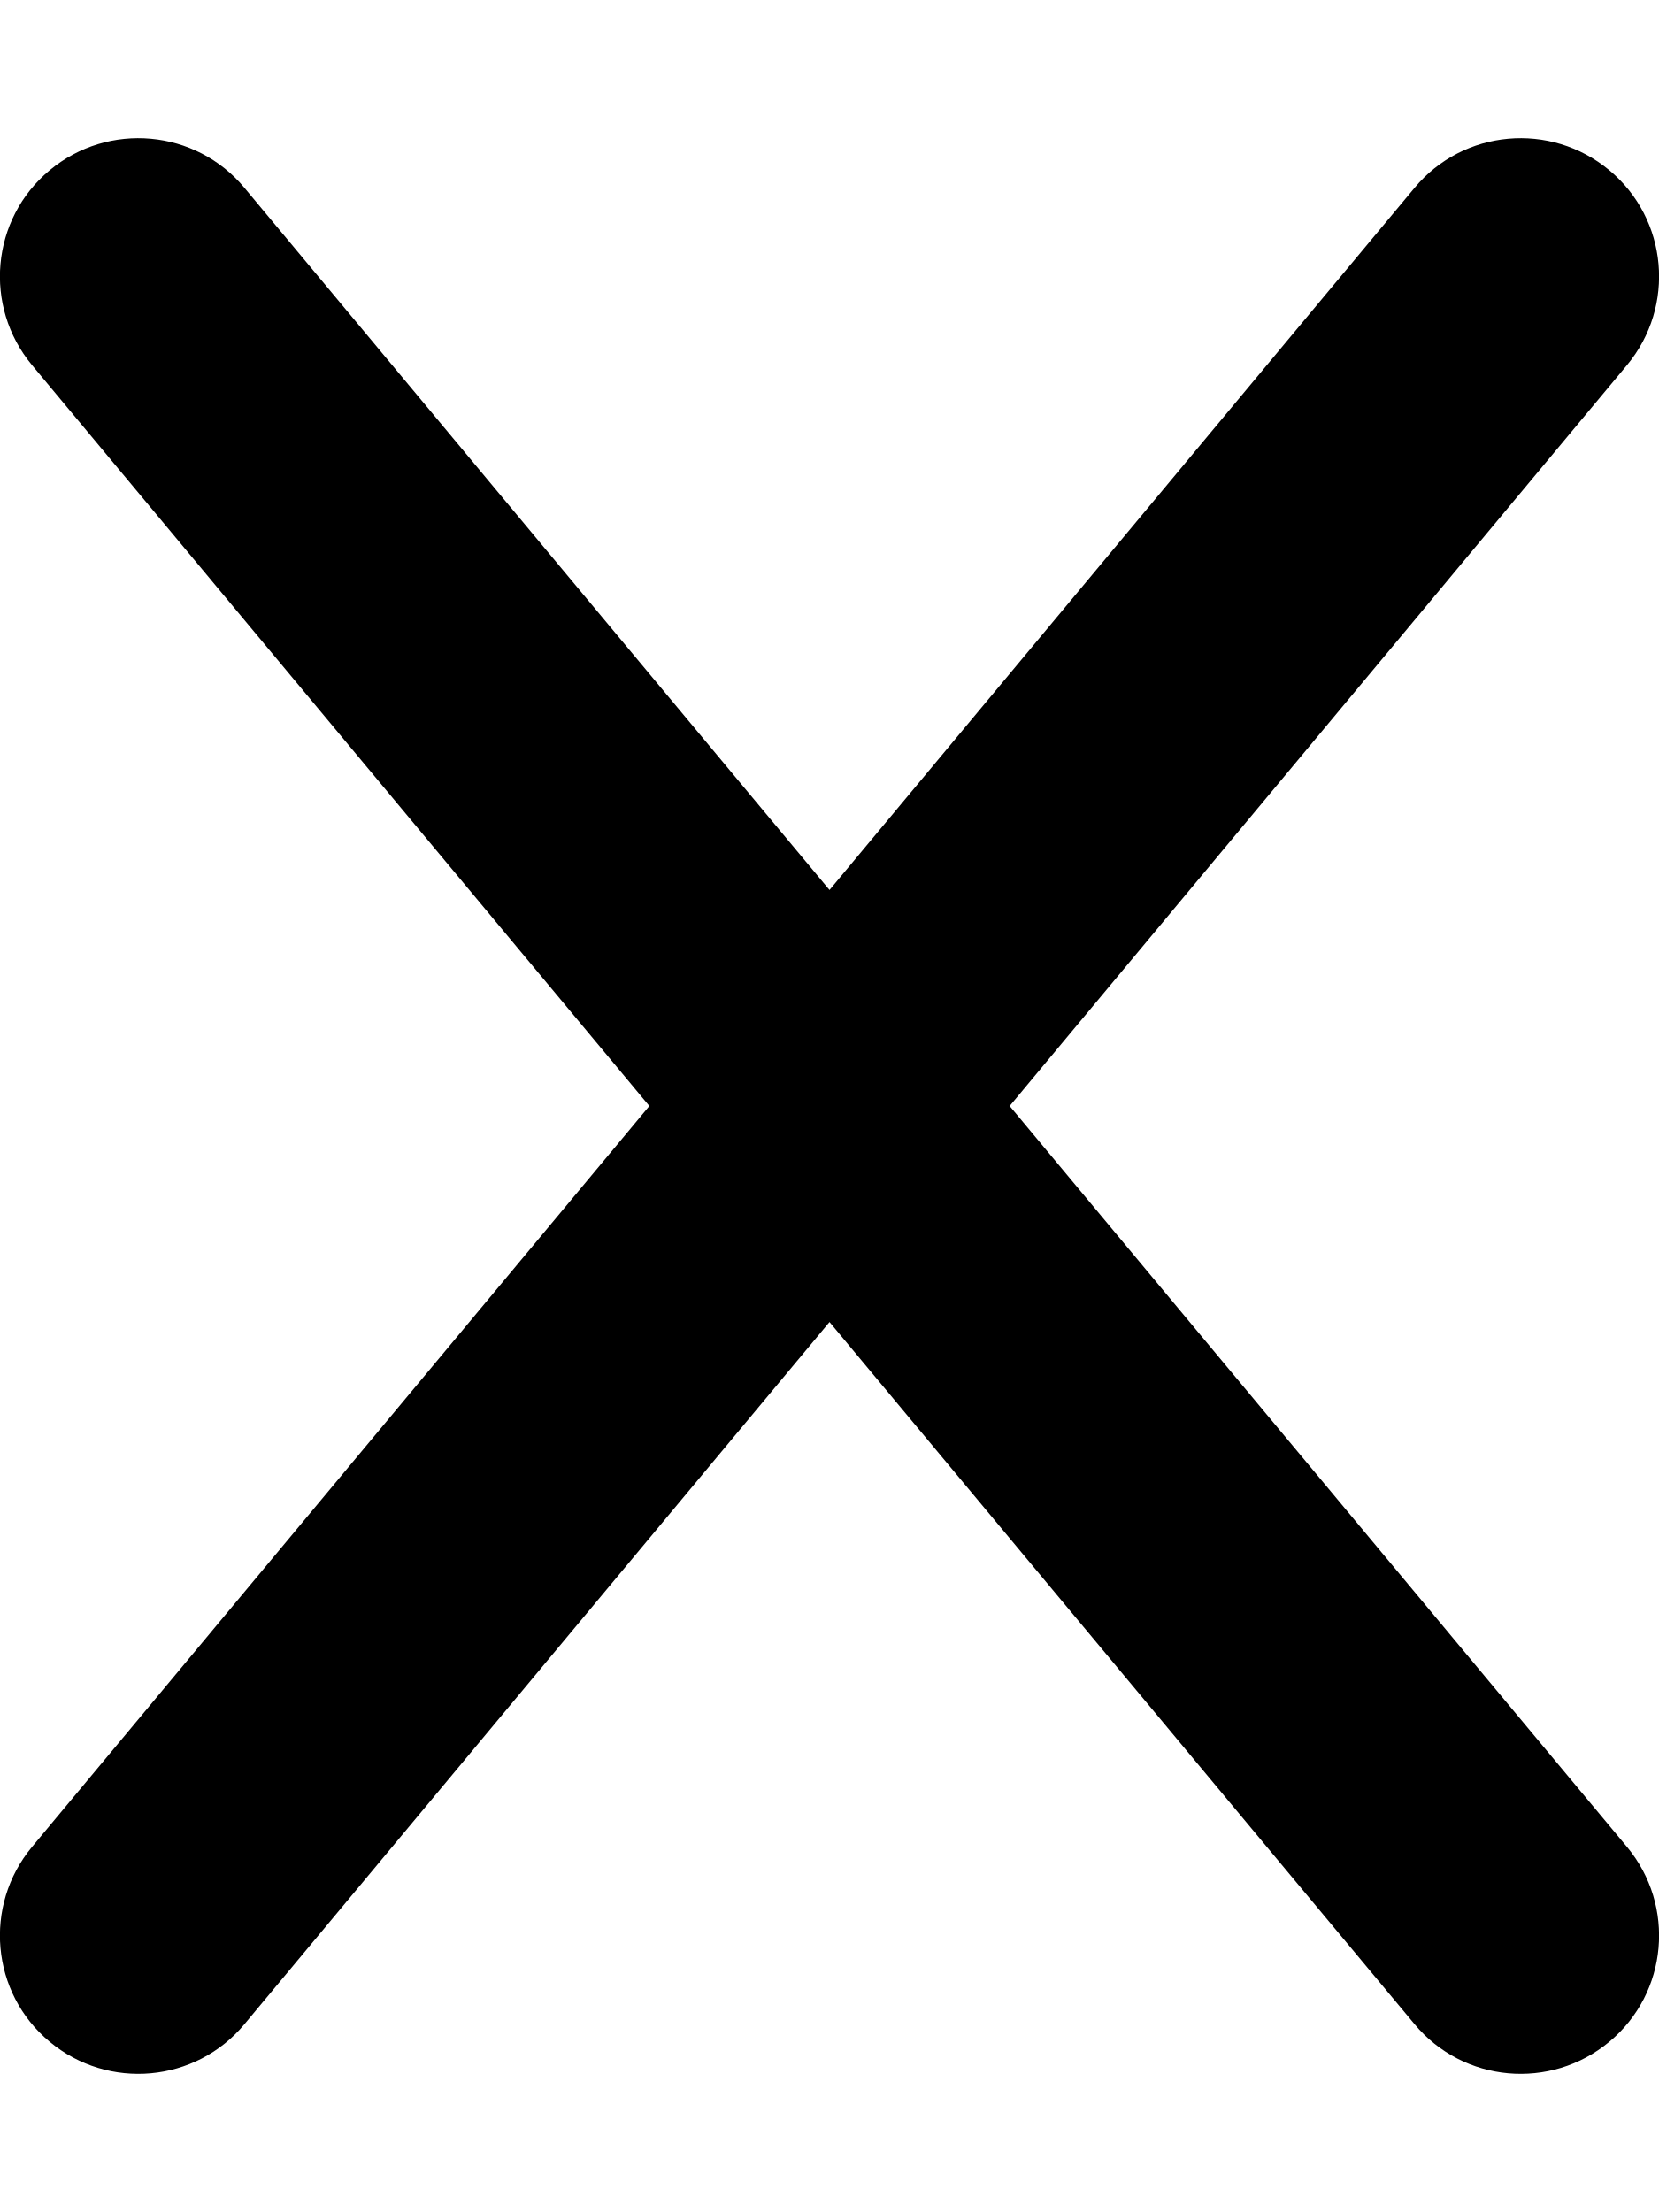
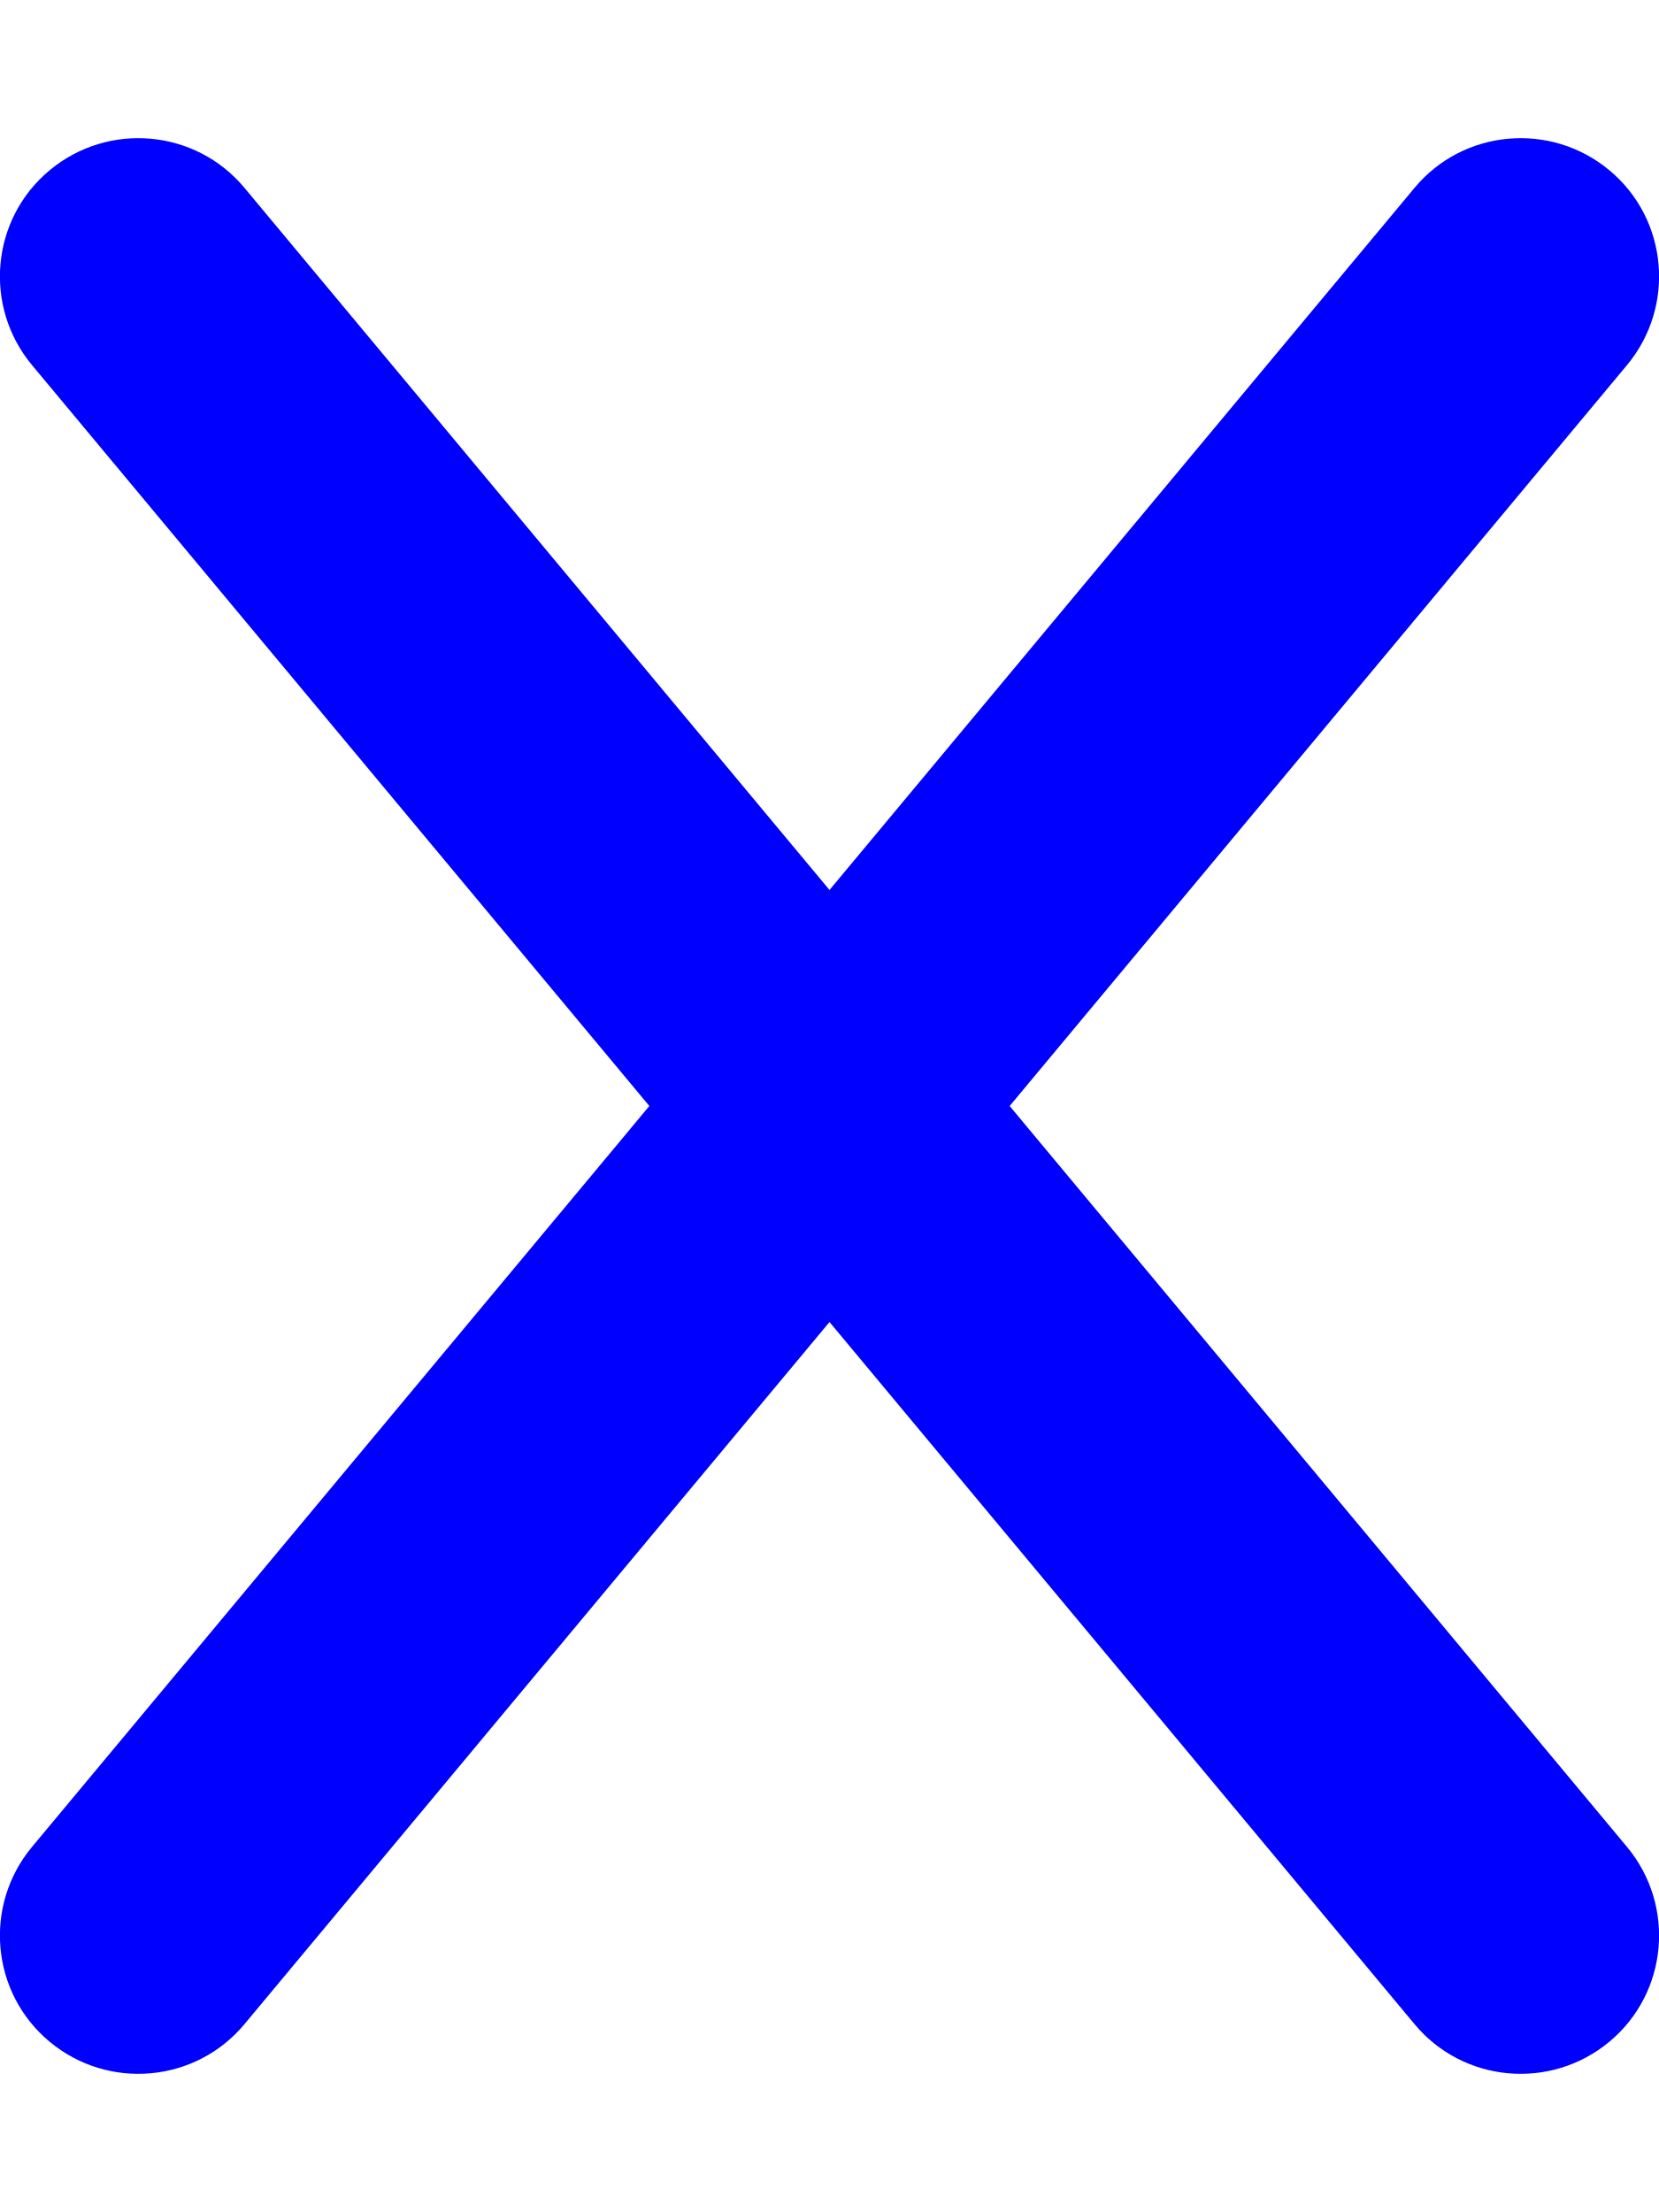
<svg xmlns="http://www.w3.org/2000/svg" viewBox="0 0 384 512">
-   <path d="M376.6 84.5c11.3-13.6 9.5-33.8-4.1-45.1s-33.8-9.5-45.1 4.1L192 206 56.6 43.5C45.3 29.9 25.1 28.1 11.5 39.4S-3.9 70.9 7.4 84.5L150.3 256 7.4 427.5c-11.3 13.6-9.5 33.8 4.1 45.1s33.8 9.5 45.1-4.1L192 306 327.4 468.5c11.3 13.6 31.5 15.4 45.1 4.1s15.4-31.5 4.1-45.1L233.7 256 376.6 84.5z" />
+   <path d="M376.6 84.5c11.3-13.6 9.5-33.8-4.1-45.1s-33.8-9.5-45.1 4.1L192 206 56.6 43.5C45.3 29.9 25.1 28.1 11.5 39.4S-3.9 70.9 7.4 84.5L150.3 256 7.4 427.5c-11.3 13.6-9.5 33.8 4.1 45.1s33.8 9.5 45.1-4.1L192 306 327.4 468.5c11.3 13.6 31.5 15.4 45.1 4.1s15.4-31.5 4.1-45.1L233.7 256 376.6 84.5z" fill="blue" />
</svg>
